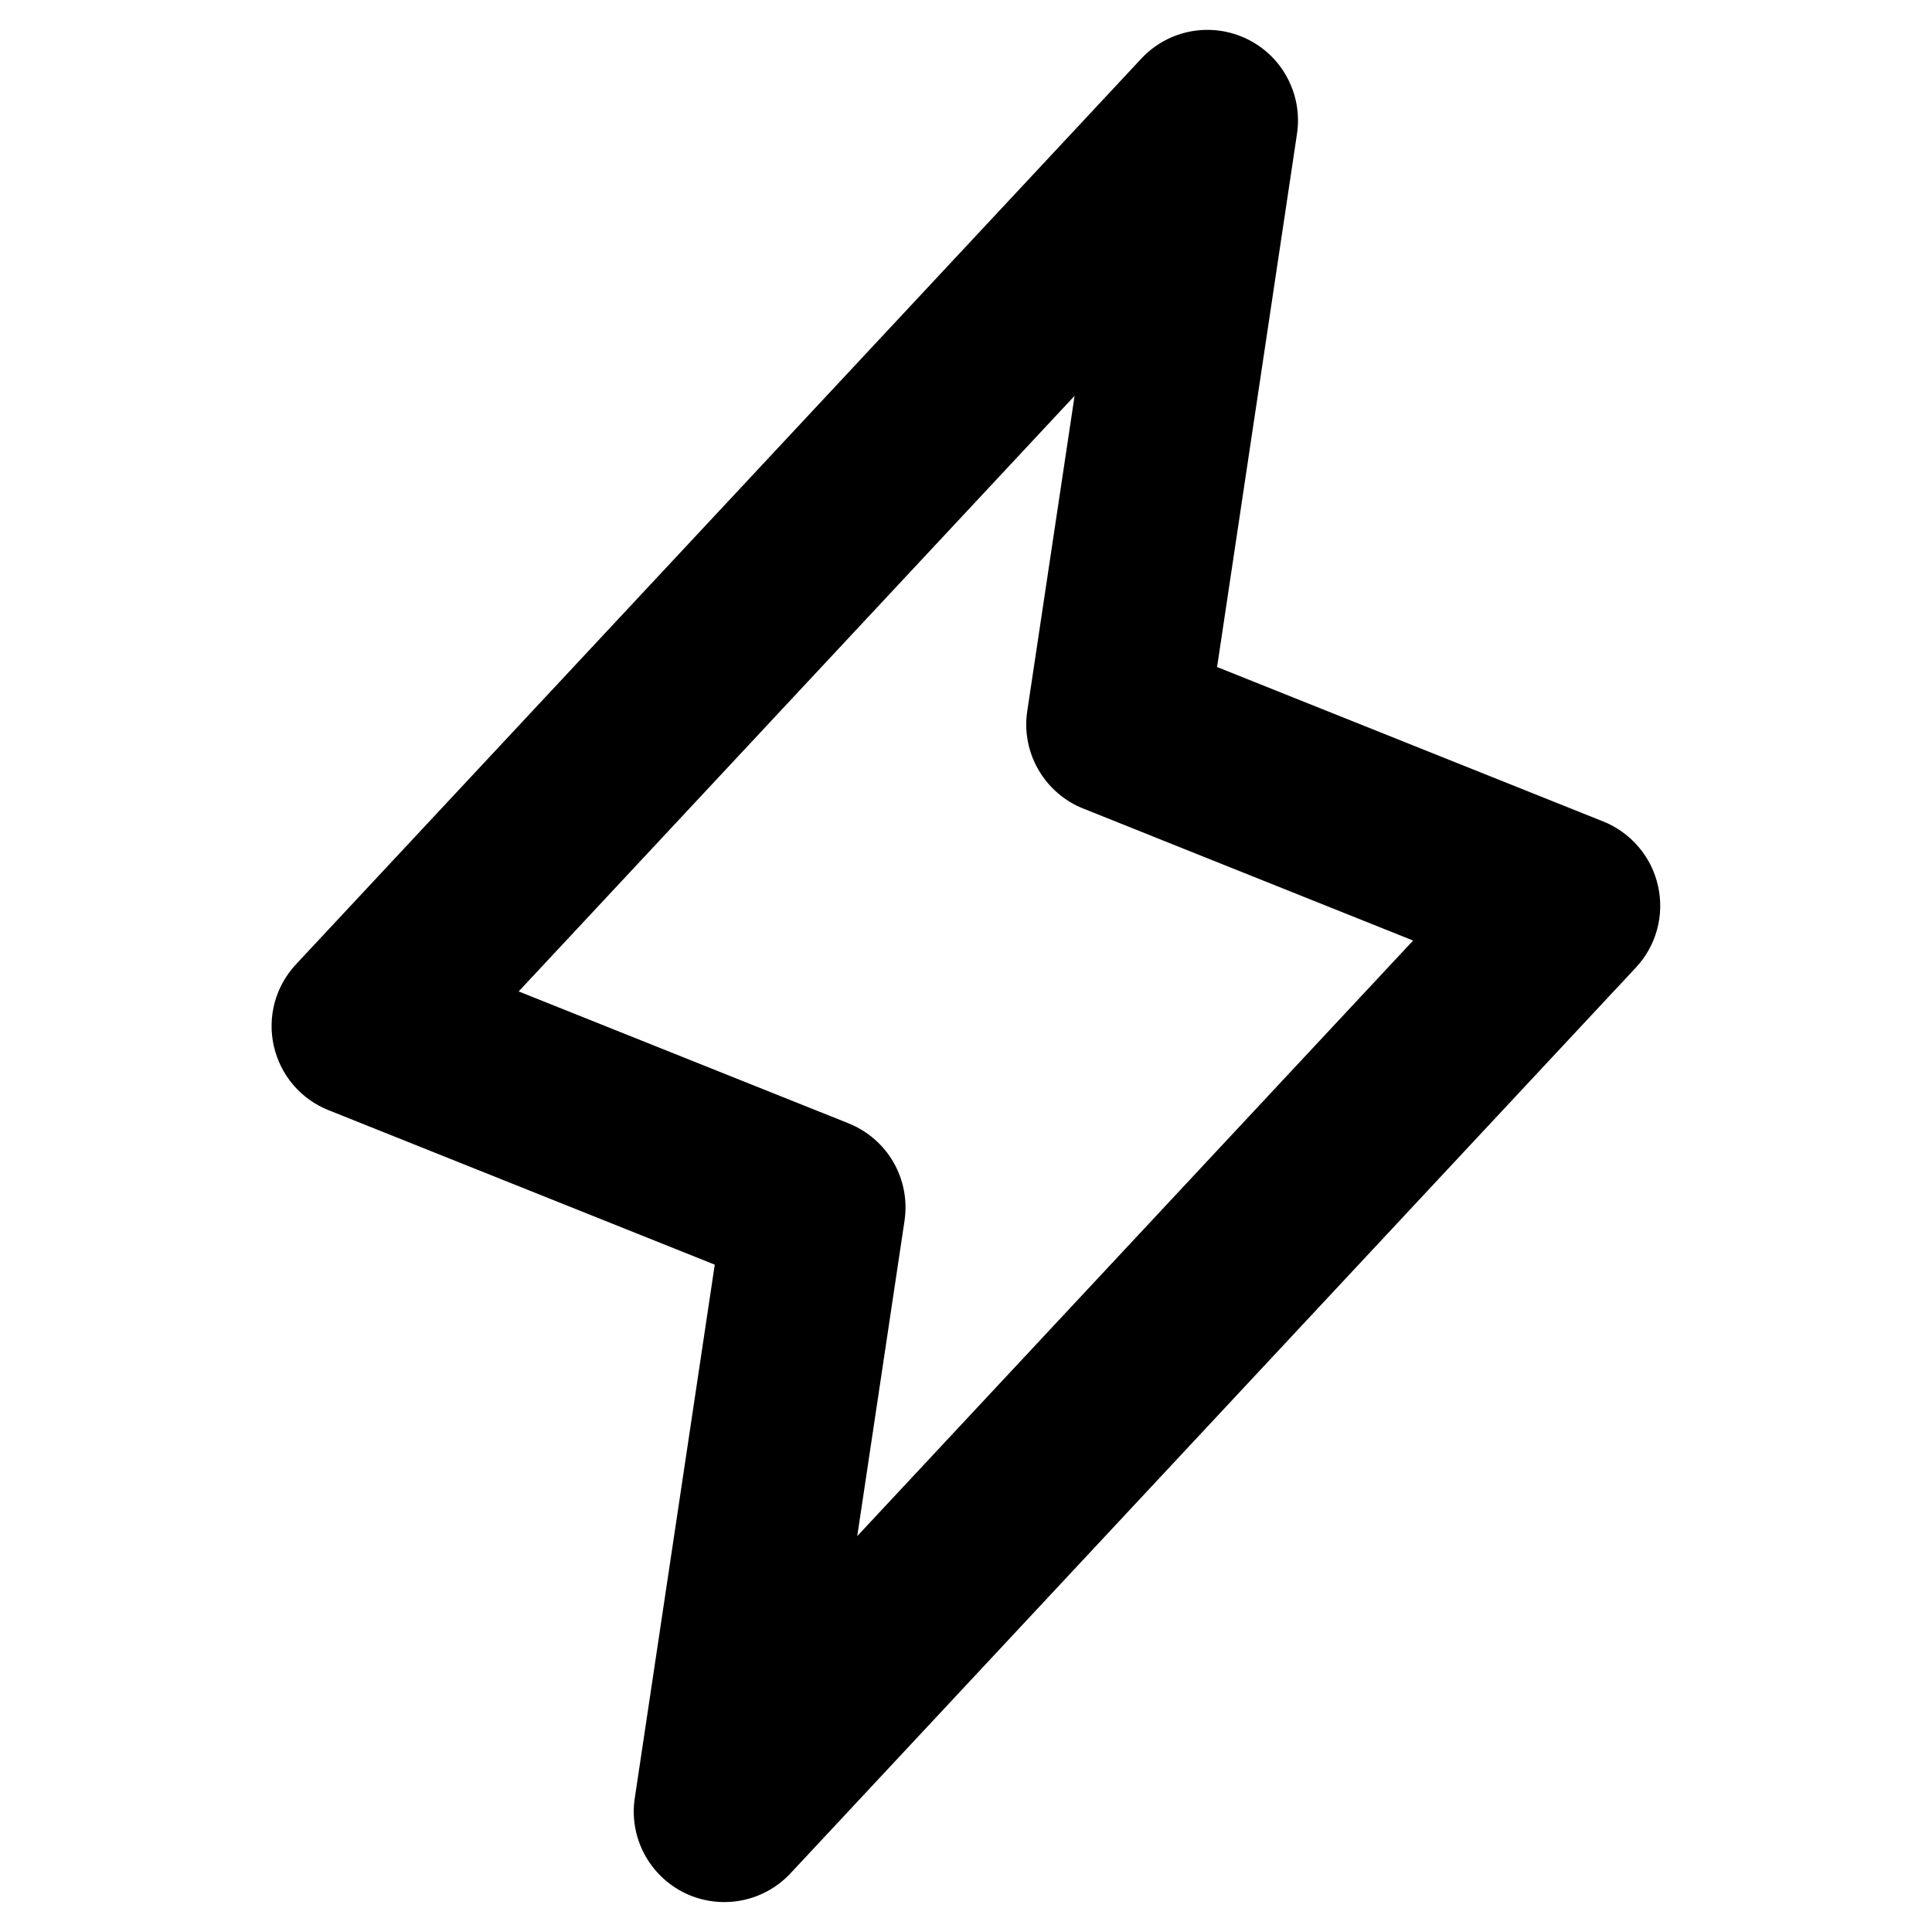
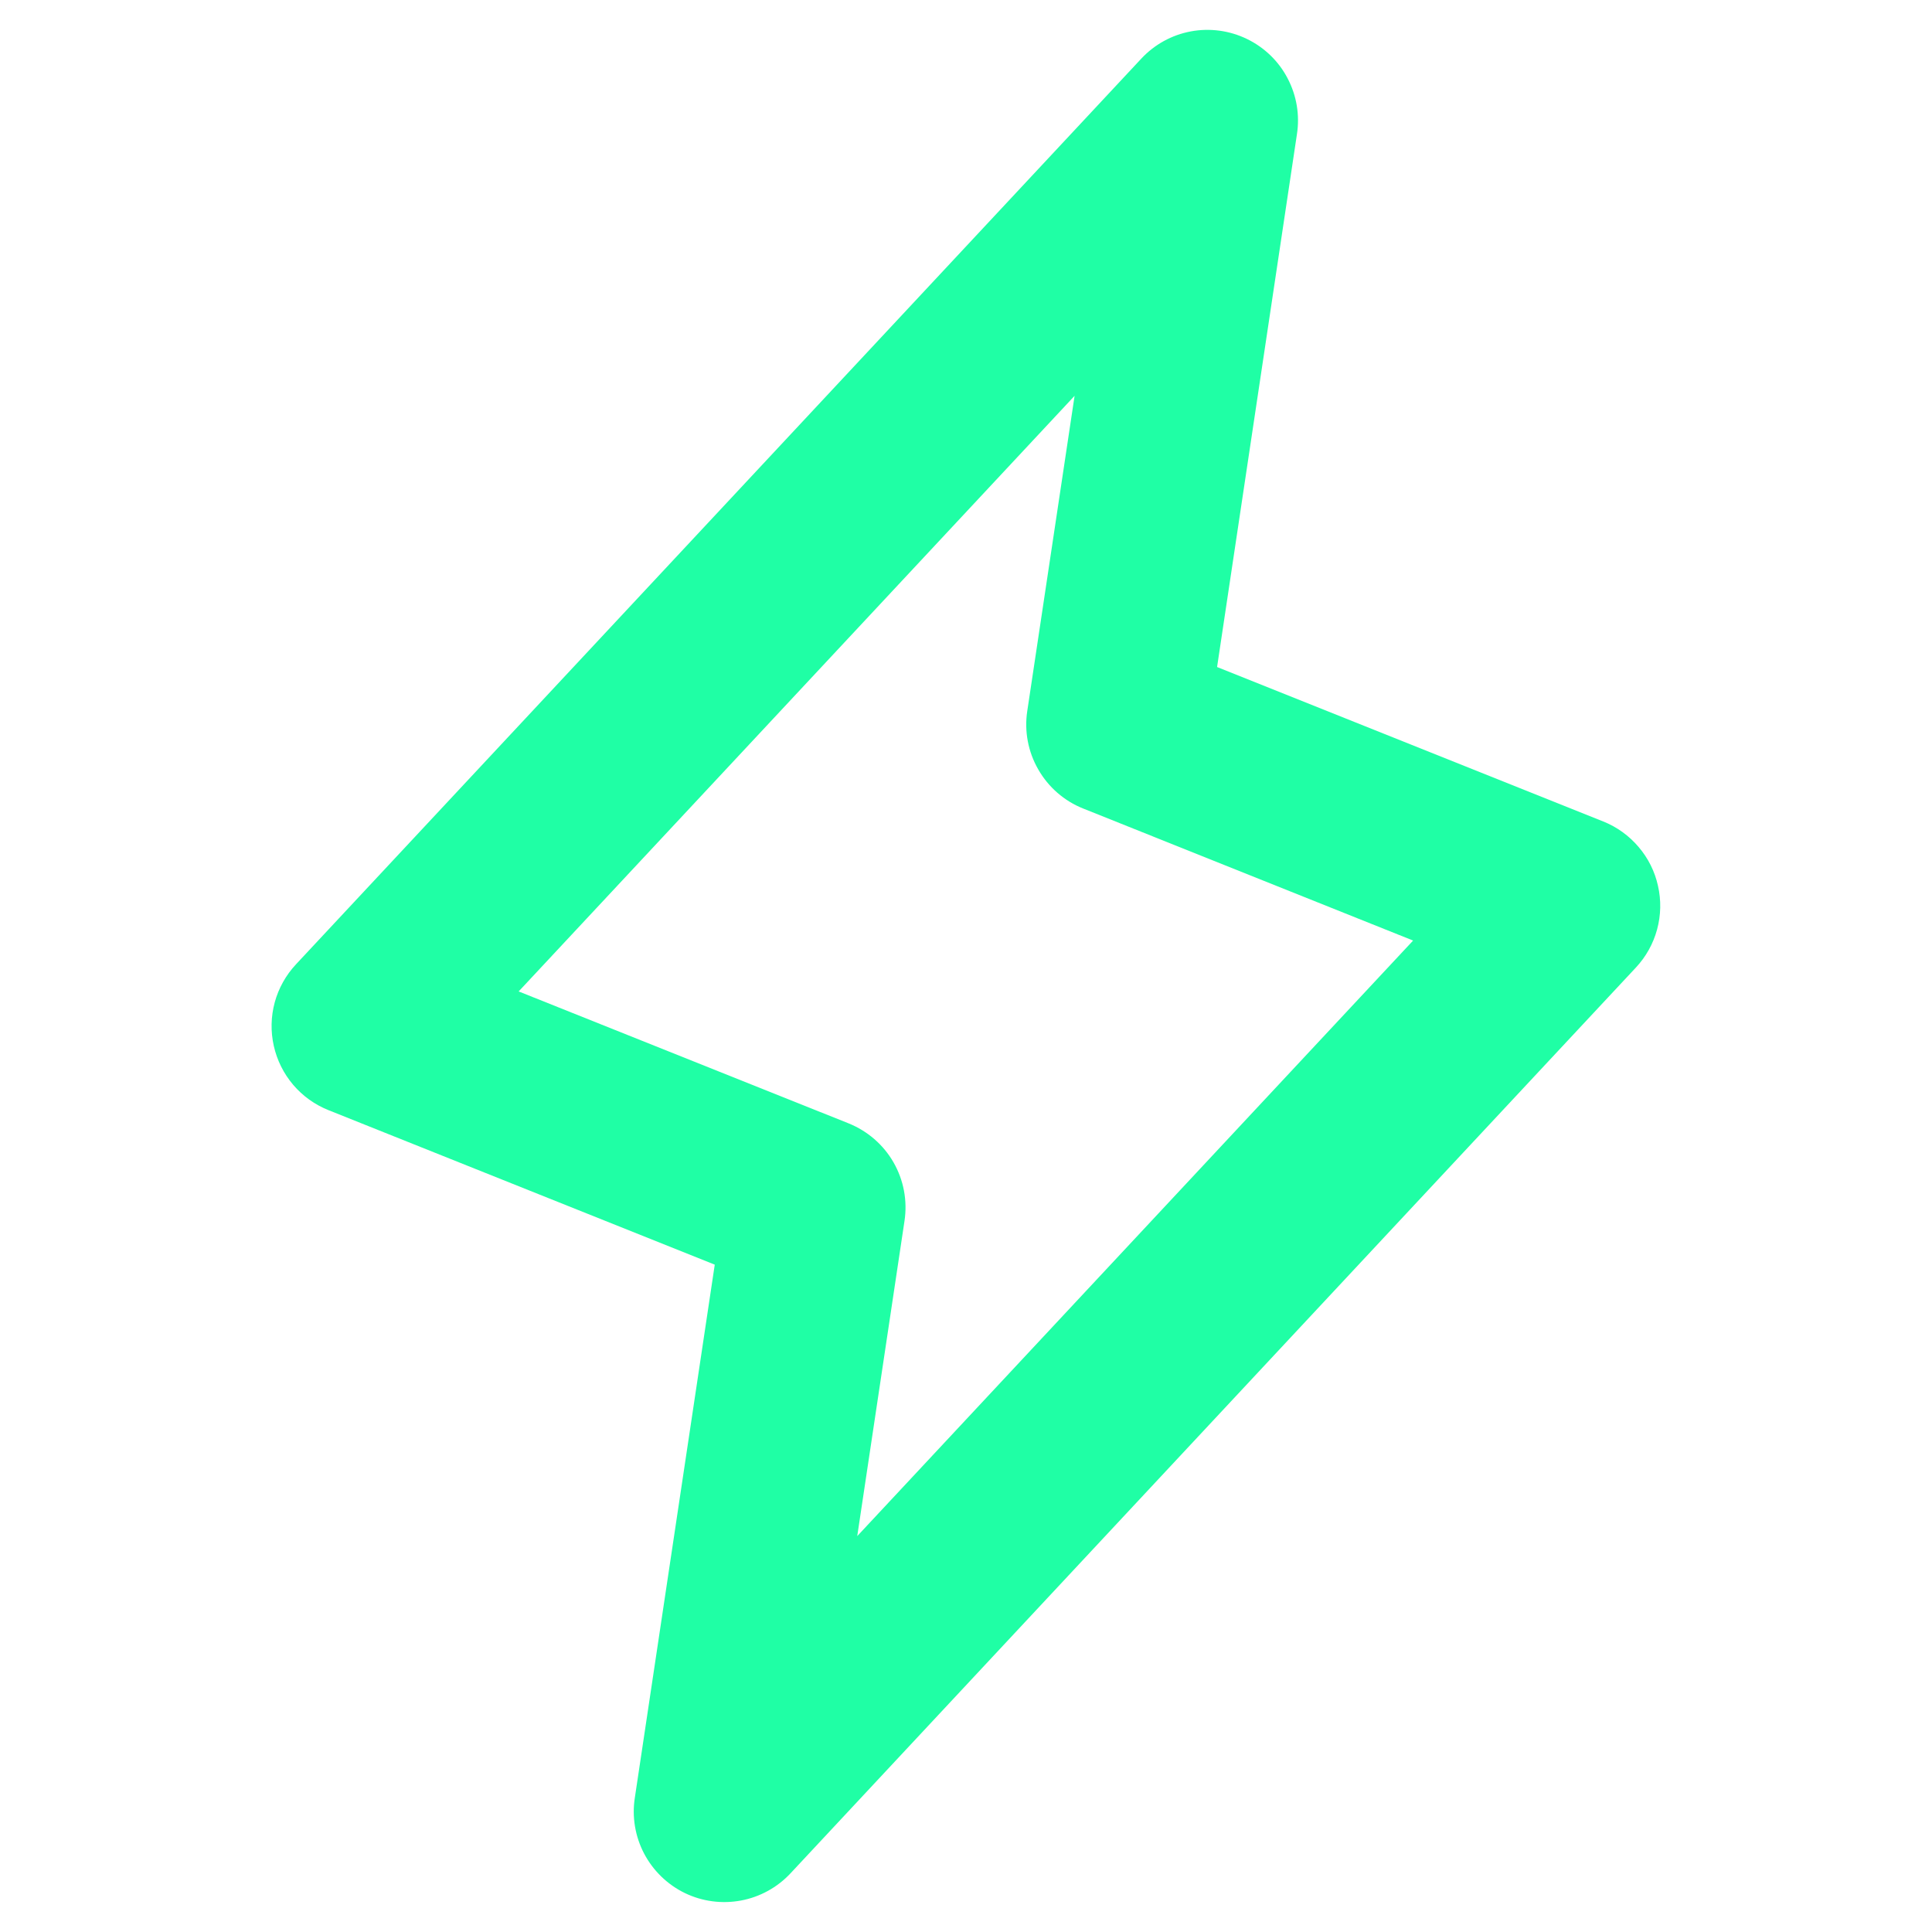
<svg xmlns="http://www.w3.org/2000/svg" width="24" height="24" viewBox="0 0 24 24" fill="none">
-   <path d="M20.596 11.004C20.557 10.826 20.474 10.66 20.355 10.521C20.237 10.382 20.087 10.273 19.917 10.205L15.119 8.286L16.111 1.667C16.148 1.429 16.107 1.186 15.995 0.973C15.884 0.76 15.707 0.589 15.49 0.484C15.274 0.379 15.029 0.346 14.793 0.39C14.556 0.434 14.341 0.553 14.177 0.729L3.677 11.979C3.552 12.113 3.461 12.275 3.413 12.451C3.365 12.628 3.361 12.813 3.401 12.992C3.441 13.17 3.523 13.336 3.642 13.476C3.76 13.615 3.911 13.723 4.081 13.791L8.879 15.71L7.886 22.333C7.849 22.57 7.89 22.814 8.002 23.027C8.114 23.239 8.291 23.411 8.507 23.516C8.724 23.621 8.968 23.653 9.205 23.609C9.441 23.565 9.657 23.446 9.821 23.27L20.321 12.02C20.446 11.886 20.537 11.724 20.585 11.546C20.633 11.369 20.637 11.183 20.596 11.004ZM10.649 19.082L11.236 15.167C11.274 14.916 11.226 14.66 11.1 14.44C10.974 14.22 10.777 14.05 10.542 13.955L6.443 12.316L13.349 4.917L12.761 8.833C12.723 9.083 12.771 9.339 12.898 9.559C13.024 9.779 13.22 9.95 13.456 10.044L17.554 11.684L10.649 19.082Z" fill="black" />
+   <path d="M20.596 11.004C20.557 10.826 20.474 10.66 20.355 10.521C20.237 10.382 20.087 10.273 19.917 10.205L15.119 8.286L16.111 1.667C16.148 1.429 16.107 1.186 15.995 0.973C15.884 0.76 15.707 0.589 15.49 0.484C15.274 0.379 15.029 0.346 14.793 0.39C14.556 0.434 14.341 0.553 14.177 0.729L3.677 11.979C3.552 12.113 3.461 12.275 3.413 12.451C3.365 12.628 3.361 12.813 3.401 12.992C3.441 13.17 3.523 13.336 3.642 13.476C3.76 13.615 3.911 13.723 4.081 13.791L8.879 15.71L7.886 22.333C7.849 22.57 7.89 22.814 8.002 23.027C8.114 23.239 8.291 23.411 8.507 23.516C8.724 23.621 8.968 23.653 9.205 23.609C9.441 23.565 9.657 23.446 9.821 23.27L20.321 12.02C20.446 11.886 20.537 11.724 20.585 11.546C20.633 11.369 20.637 11.183 20.596 11.004ZM10.649 19.082L11.236 15.167C11.274 14.916 11.226 14.66 11.1 14.44C10.974 14.22 10.777 14.05 10.542 13.955L6.443 12.316L13.349 4.917L12.761 8.833C12.723 9.083 12.771 9.339 12.898 9.559C13.024 9.779 13.22 9.95 13.456 10.044L17.554 11.684L10.649 19.082Z" fill="#1fffa5" />
</svg>
